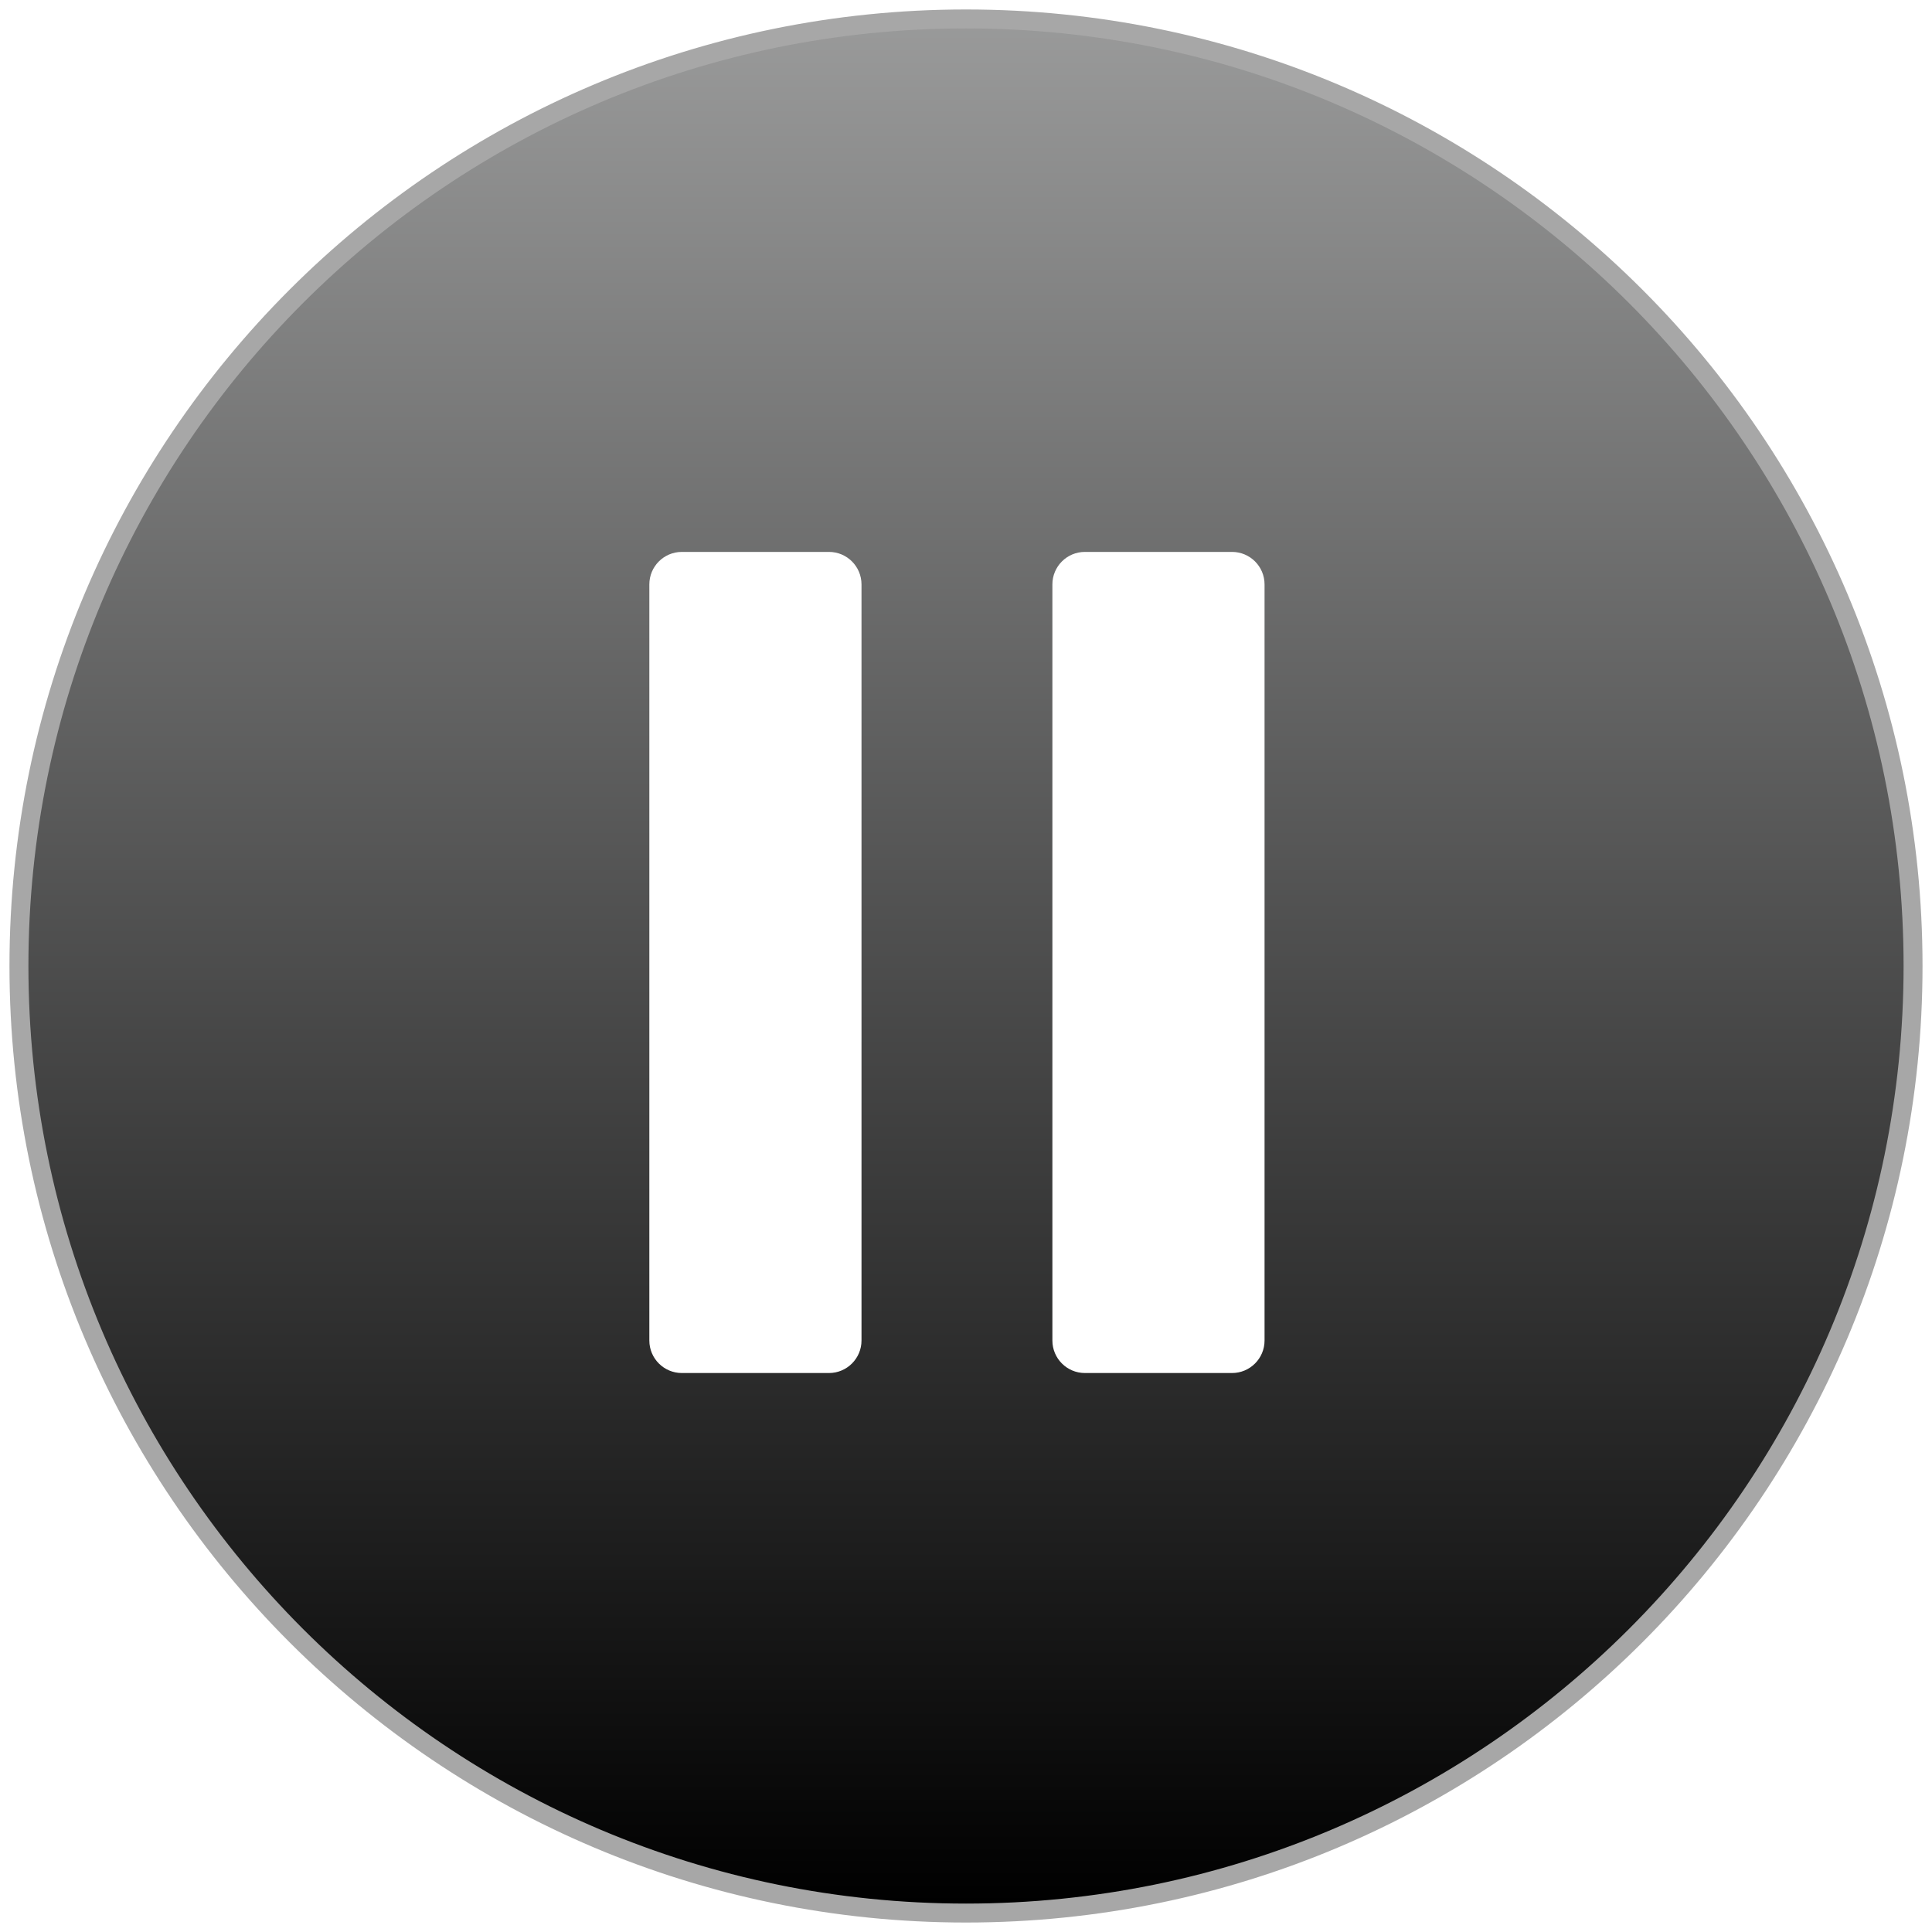
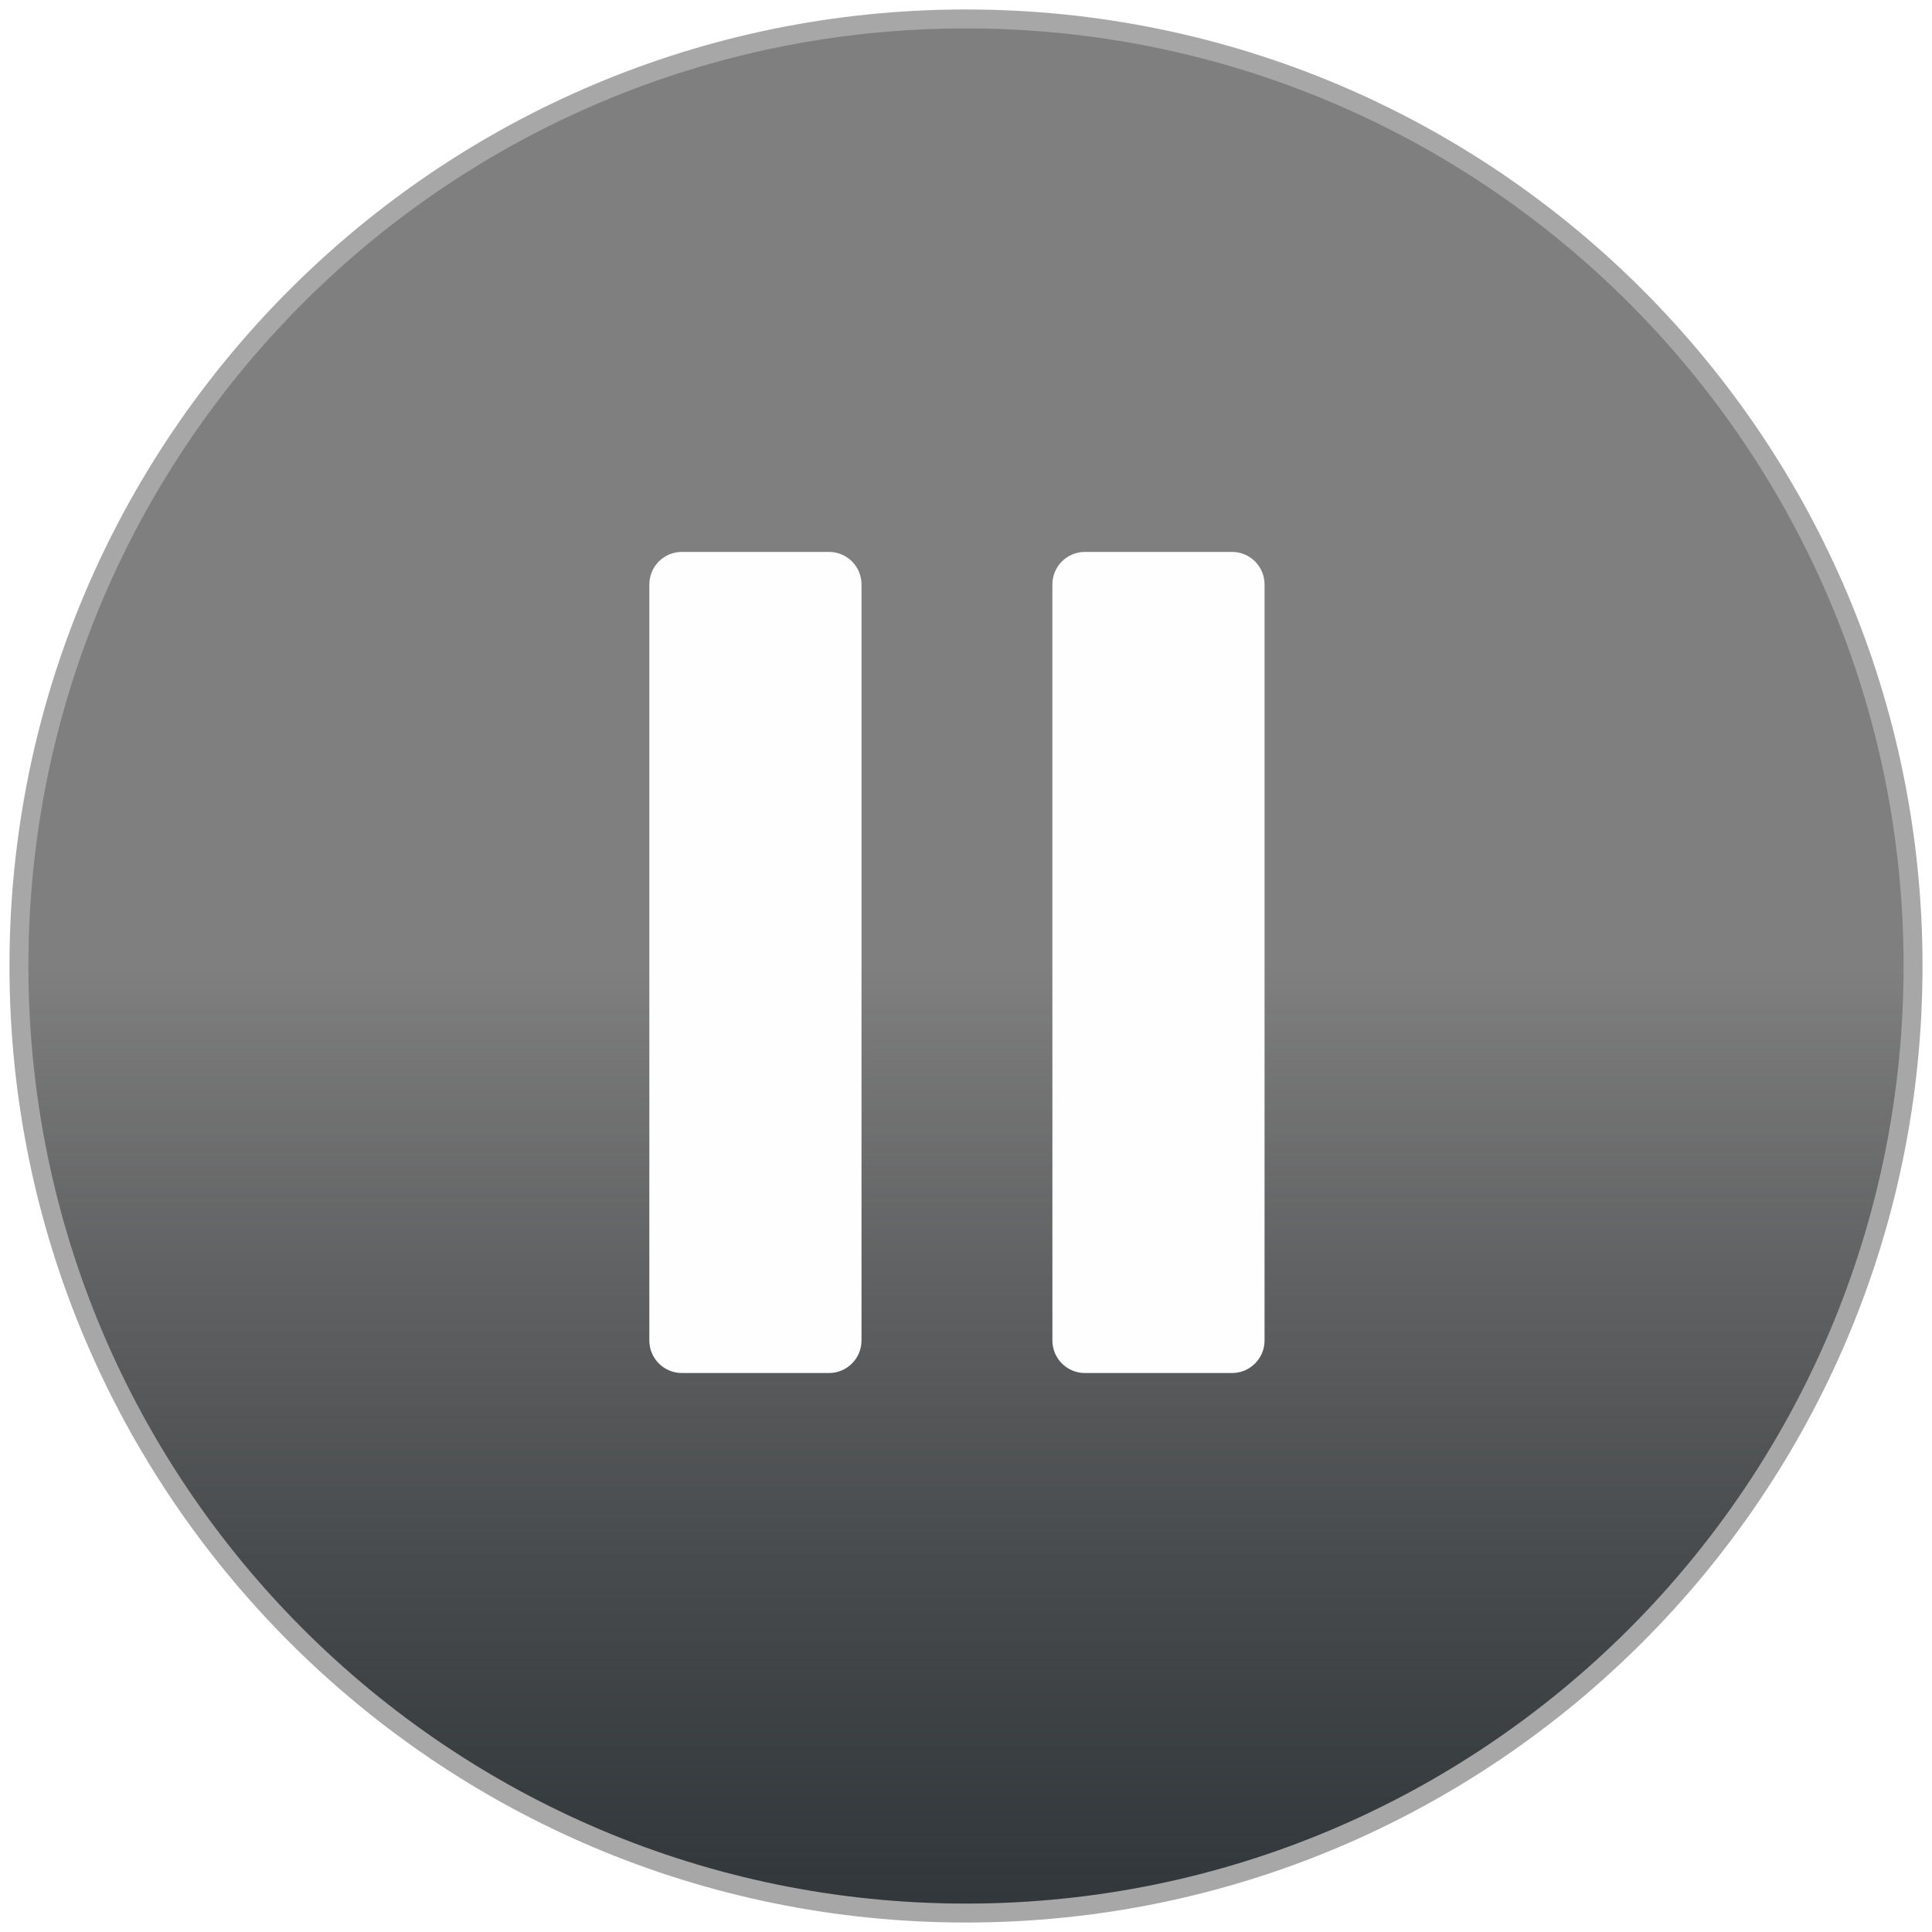
- <svg xmlns="http://www.w3.org/2000/svg" width="102px" height="102px" version="1.1">
+ <svg xmlns="http://www.w3.org/2000/svg" xmlns:xlink="http://www.w3.org/1999/xlink" width="102px" height="102px" version="1.1">
  <description>Created with Sketch (http://www.bohemiancoding.com/sketch)</description>
  <defs>
-     <linearGradient x1="50%" y1="-66.312%" x2="50%" y2="100%" id="linearGradient-1">
-       <stop stop-color="rgb(254,255,255)" offset="0%" />
-       <stop stop-color="rgb(0,0,0)" offset="100%" />
+     <linearGradient x1="50%" y1="100%" x2="50%" y2="50%" id="linearGradient-1">
+       <stop stop-color="rgb(49,55,59)" offset="0%" />
+       <stop stop-color="rgb(0,0,0)" stop-opacity="0.5" offset="100%" />
    </linearGradient>
+     <path d="M51,101 C78.614,101 101,78.614 101,51 C101,23.386 78.614,1 51,1 C23.386,1 1,23.386 1,51 C1,78.614 23.386,101 51,101 Z M51,101" id="path-2" />
  </defs>
  <g id="Page 1" fill="rgb(223,223,223)" fill-rule="evenodd">
-     <path d="M51,101 C78.614,101 101,78.614 101,51 C101,23.386 78.614,1 51,1 C23.386,1 1,23.386 1,51 C1,78.614 23.386,101 51,101 Z M51,101" id="Oval 1" stroke="rgb(167,167,167)" stroke-width="1" fill="url(#linearGradient-1)" />
+     <use id="Oval 1" stroke="rgb(167,167,167)" stroke-width="1" fill="url(#linearGradient-1)" xlink:href="#path-2" />
+     <use id="Oval 1-1" stroke="none" fill="none" xlink:href="#path-2" />
    <g id="Group" fill="rgb(0,0,0)">
-       <path d="M43.766,29.138 L35.998,29.138 C35.051,29.138 34.282,29.906 34.282,30.854 L34.282,70.772 C34.282,71.72 35.051,72.489 35.998,72.489 L43.766,72.489 C44.713,72.489 45.483,71.72 45.483,70.772 L45.483,30.854 C45.482,29.905 44.713,29.138 43.766,29.138 L43.766,29.138 L43.766,29.138" id="Shape" fill="rgb(255,255,255)" />
-       <path d="M65.045,29.138 L57.278,29.138 C56.33,29.138 55.561,29.906 55.561,30.854 L55.561,70.772 C55.561,71.72 56.33,72.489 57.278,72.489 L65.045,72.489 C65.993,72.489 66.762,71.72 66.762,70.772 L66.762,30.854 C66.762,29.905 65.993,29.138 65.045,29.138 L65.045,29.138 L65.045,29.138" id="Shape" fill="rgb(255,255,255)" />
+       <path d="M43.766,29.138 L35.998,29.138 C35.051,29.138 34.282,29.906 34.282,30.854 L34.282,70.772 C34.282,71.72 35.051,72.489 35.998,72.489 L43.766,72.489 C44.713,72.489 45.483,71.72 45.483,70.772 L45.483,30.854 C45.482,29.905 44.713,29.138 43.766,29.138 L43.766,29.138 L43.766,29.138" id="Shape" fill="rgb(254,254,254)" />
+       <path d="M65.045,29.138 L57.278,29.138 C56.33,29.138 55.561,29.906 55.561,30.854 L55.561,70.772 C55.561,71.72 56.33,72.489 57.278,72.489 L65.045,72.489 C65.993,72.489 66.762,71.72 66.762,70.772 L66.762,30.854 C66.762,29.905 65.993,29.138 65.045,29.138 L65.045,29.138 L65.045,29.138" id="Shape" fill="rgb(254,254,254)" />
    </g>
  </g>
</svg>
